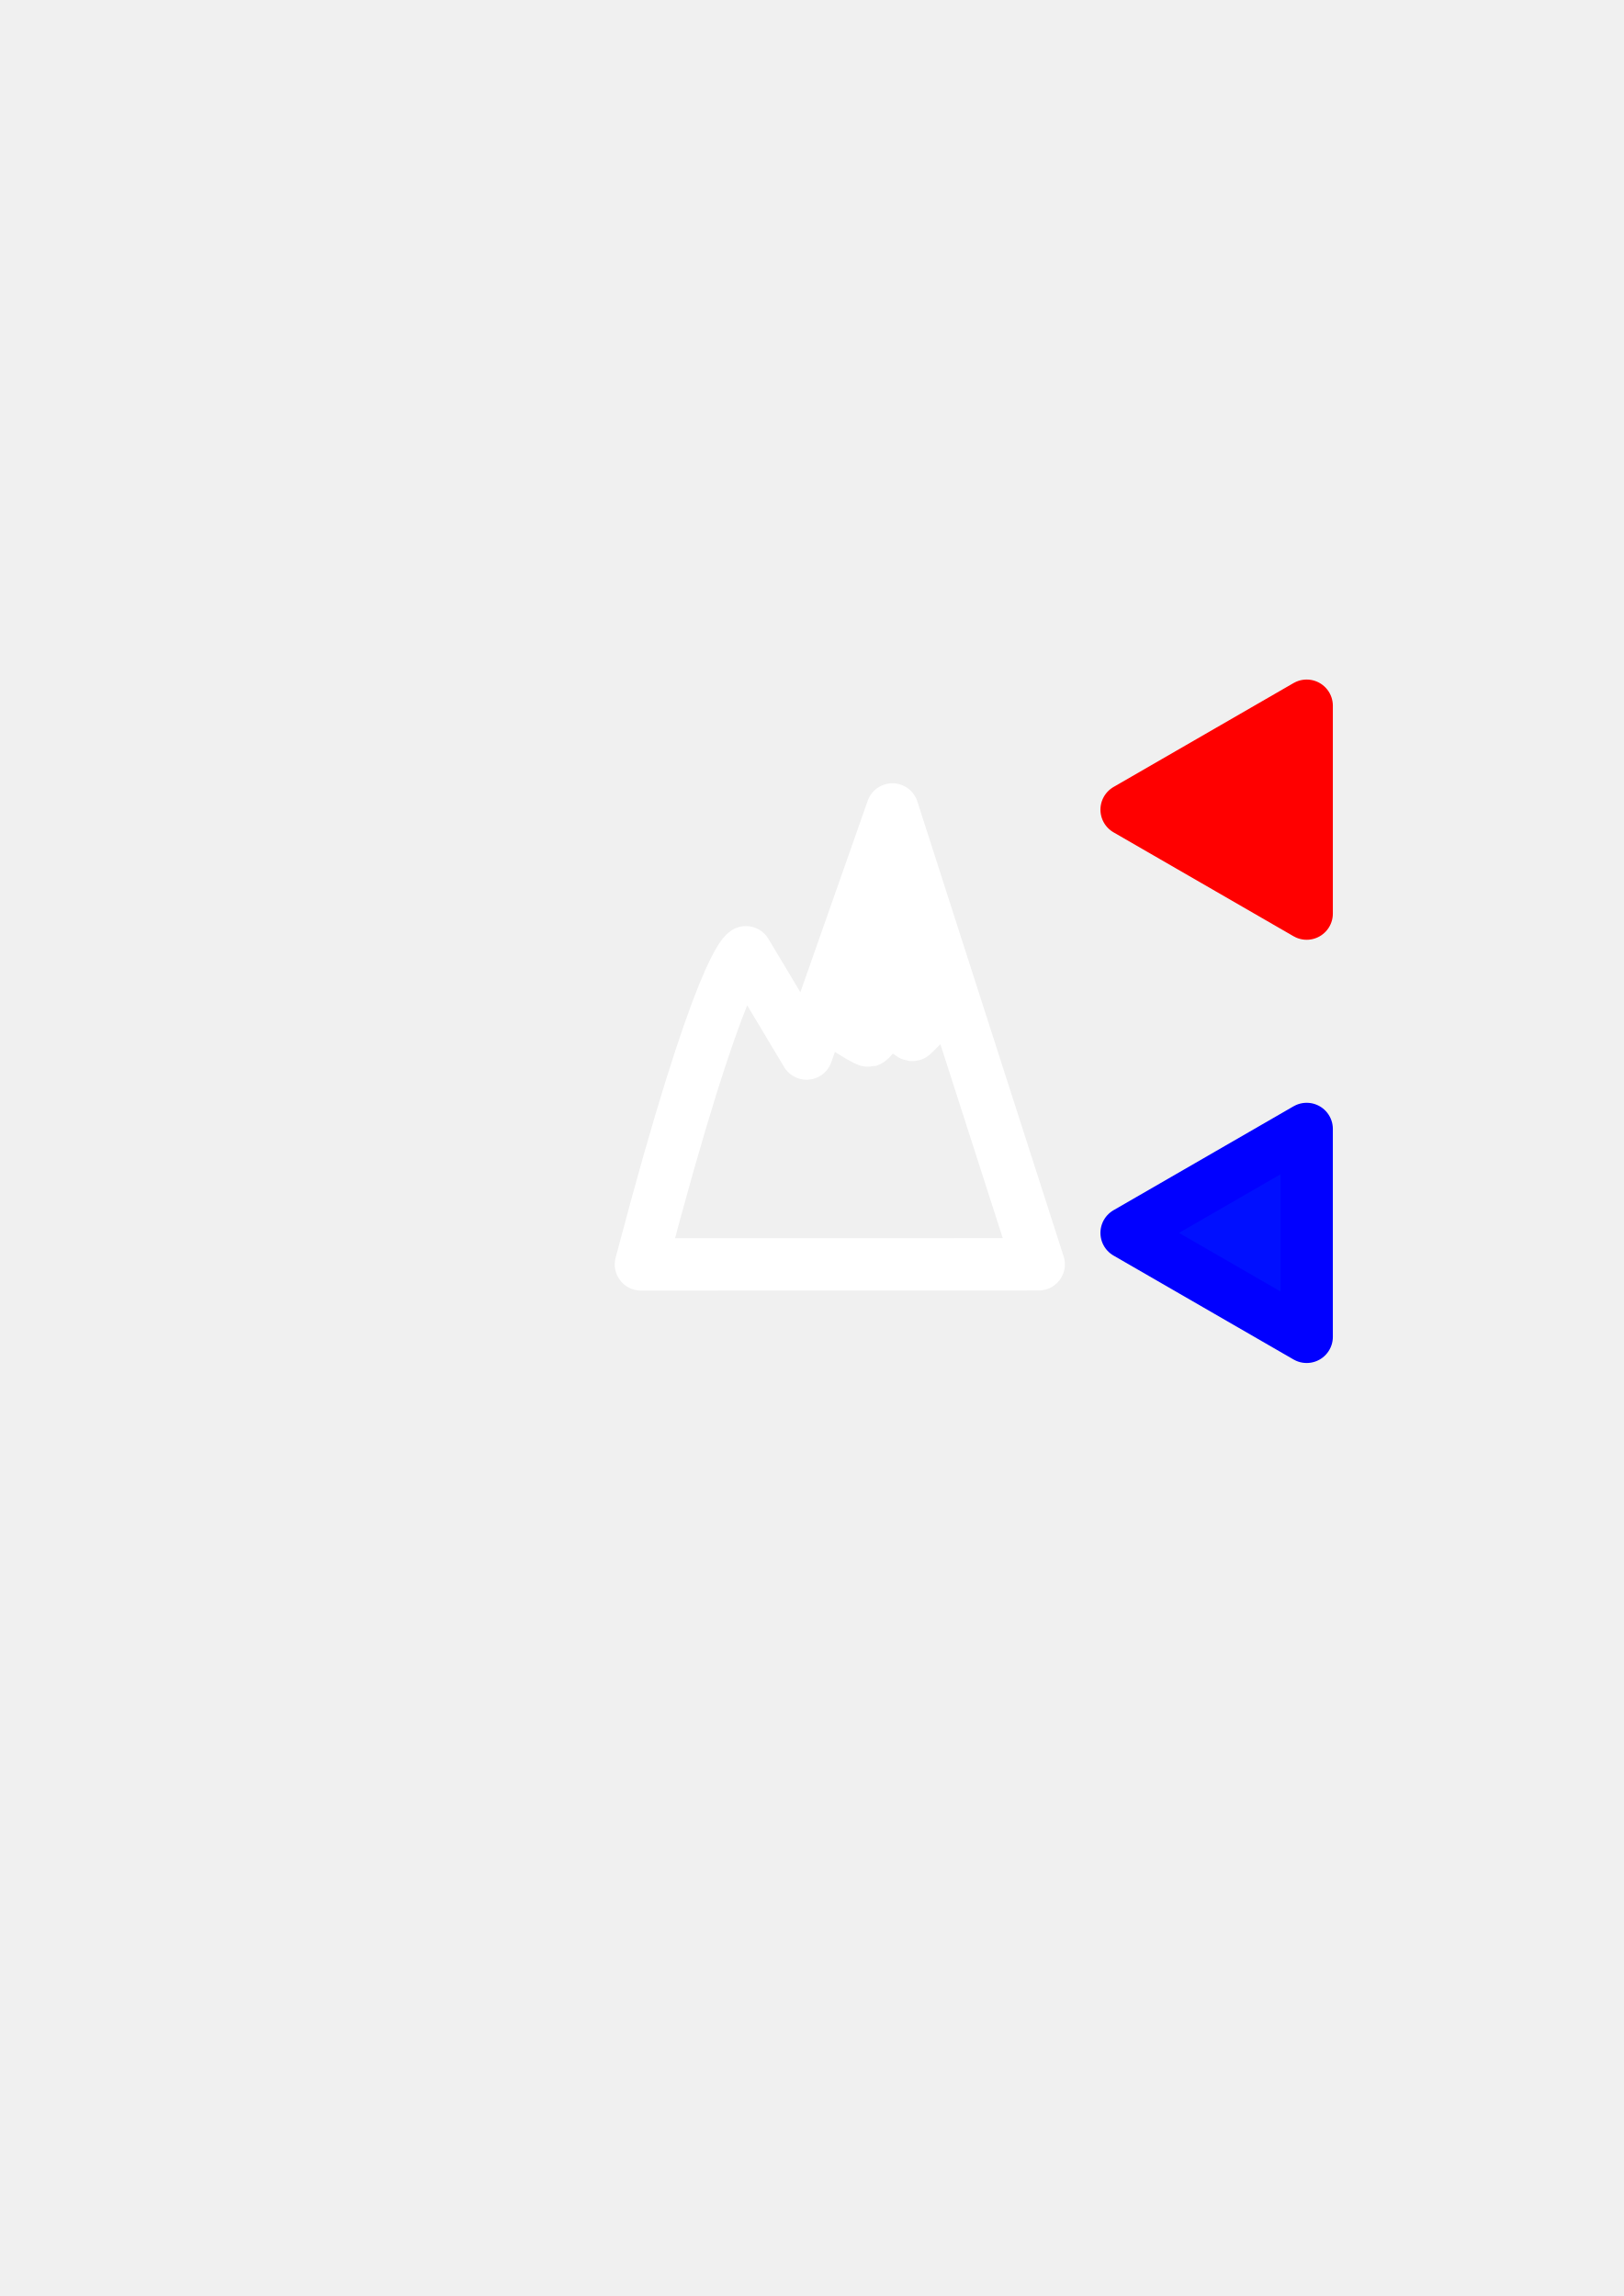
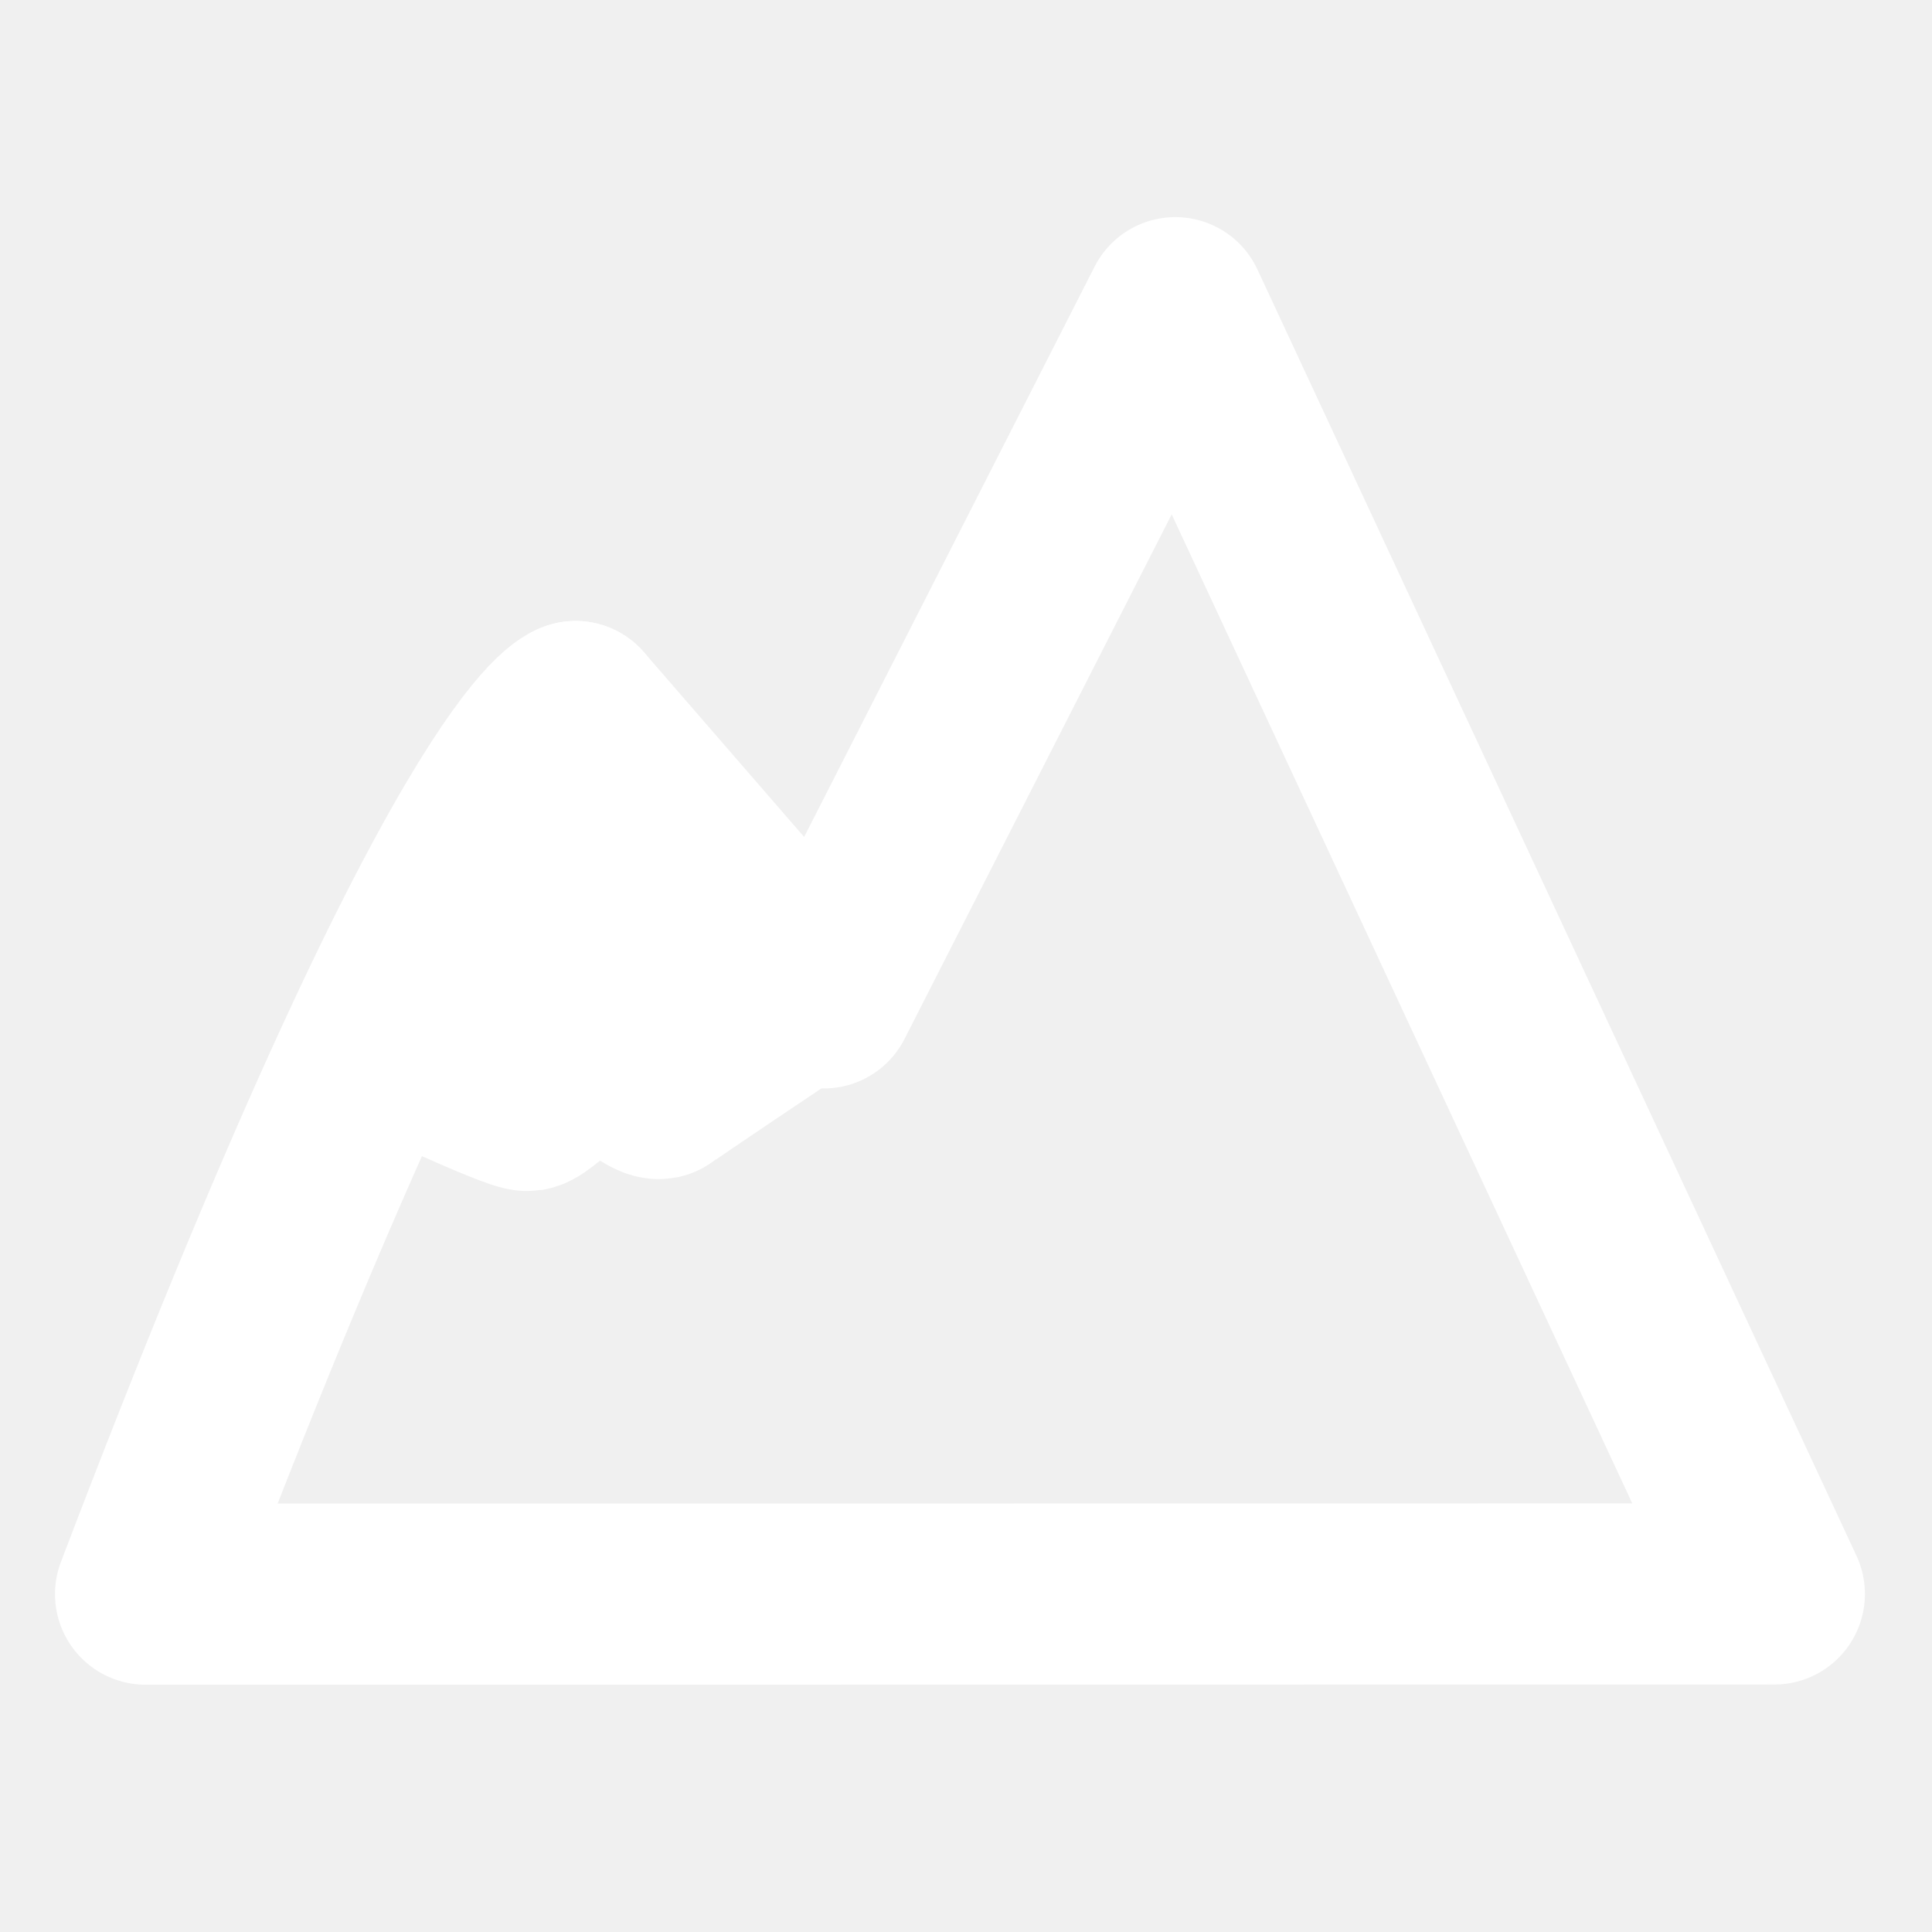
- <svg xmlns="http://www.w3.org/2000/svg" width="744.094" height="1052.362" id="svg2" version="1.1">
+ <svg xmlns="http://www.w3.org/2000/svg" width="32" height="32" id="svg2" version="1.1">
  <defs id="defs4" />
-   <g id="layer1">
-     <path style="fill:none;stroke:#ffffff;stroke-width:24;stroke-linecap:round;stroke-linejoin:round;stroke-miterlimit:4;stroke-opacity:1;stroke-dasharray:none" d="m 293.728,579.532 c 36.671,-139.544 48.11,-143.062 48.11,-143.062 l 27.791,46.415 39.337,-111.877 67.036,208.489 z" id="path3071" />
-     <path style="fill:#ffffff;fill-opacity:1;stroke:#ffffff;stroke-width:24;stroke-linecap:round;stroke-linejoin:round;stroke-miterlimit:4;stroke-opacity:1;stroke-dasharray:none" d="m 405.373,391.134 c -28.108,70.51 -29.037,72.538 -29.037,72.538 0,0 20.205,13.671 21.753,13.321 1.547,-0.35 10.169,-12.985 10.169,-12.985 0,0 8.975,11.474 10.058,10.257 1.083,-1.217 17.917,-17.505 17.917,-17.505 z" id="path3843" />
-     <path style="color:#000000;fill:#ff0000;fill-opacity:1;fill-rule:nonzero;stroke:#ff0000;stroke-width:24;stroke-linecap:round;stroke-linejoin:round;stroke-miterlimit:4;stroke-opacity:1;stroke-dasharray:none;marker:none;visibility:visible;display:inline;overflow:visible;enable-background:accumulate" id="path3956" d="m 591.024,348.241 82.508,-47.636 0,95.273 z" transform="translate(-74.72681,22.86249)" />
-     <path style="color:#000000;fill:#000fff;fill-opacity:1;fill-rule:nonzero;stroke:#0100ff;stroke-width:24;stroke-linecap:round;stroke-linejoin:round;stroke-miterlimit:4;stroke-opacity:1;stroke-dasharray:none;marker:none;visibility:visible;display:inline;overflow:visible;enable-background:accumulate" id="path3956-1" d="m 591.024,348.241 82.508,-47.636 0,95.273 z" transform="translate(-74.72681,216.8499)" />
+   <g id="layer1" transform="translate(0,-1020.362)">
+     <path style="fill:none;stroke:#ffffff;stroke-width:3;stroke-linecap:round;stroke-linejoin:round;stroke-miterlimit:4;stroke-dasharray:none;stroke-opacity:1" d="m 2.411,1046.766 c 5.428,-14.259 7.121,-14.619 7.121,-14.619 l 4.113,4.743 5.822,-11.432 9.922,21.305 z" id="path3071" />
+     <path style="fill:#ffffff;fill-opacity:1;stroke:#ffffff;stroke-width:3;stroke-linecap:round;stroke-linejoin:round;stroke-miterlimit:4;stroke-dasharray:none;stroke-opacity:1" d="m 9.532,1032.147 c -3.046,5.29 -3.146,5.442 -3.146,5.442 0,0 2.189,1.026 2.357,1 0.168,-0.025 1.102,-0.974 1.102,-0.974 0,0 0.972,0.861 1.09,0.77 0.117,-0.091 1.941,-1.313 1.941,-1.313 z" id="path3843" />
  </g>
</svg>
